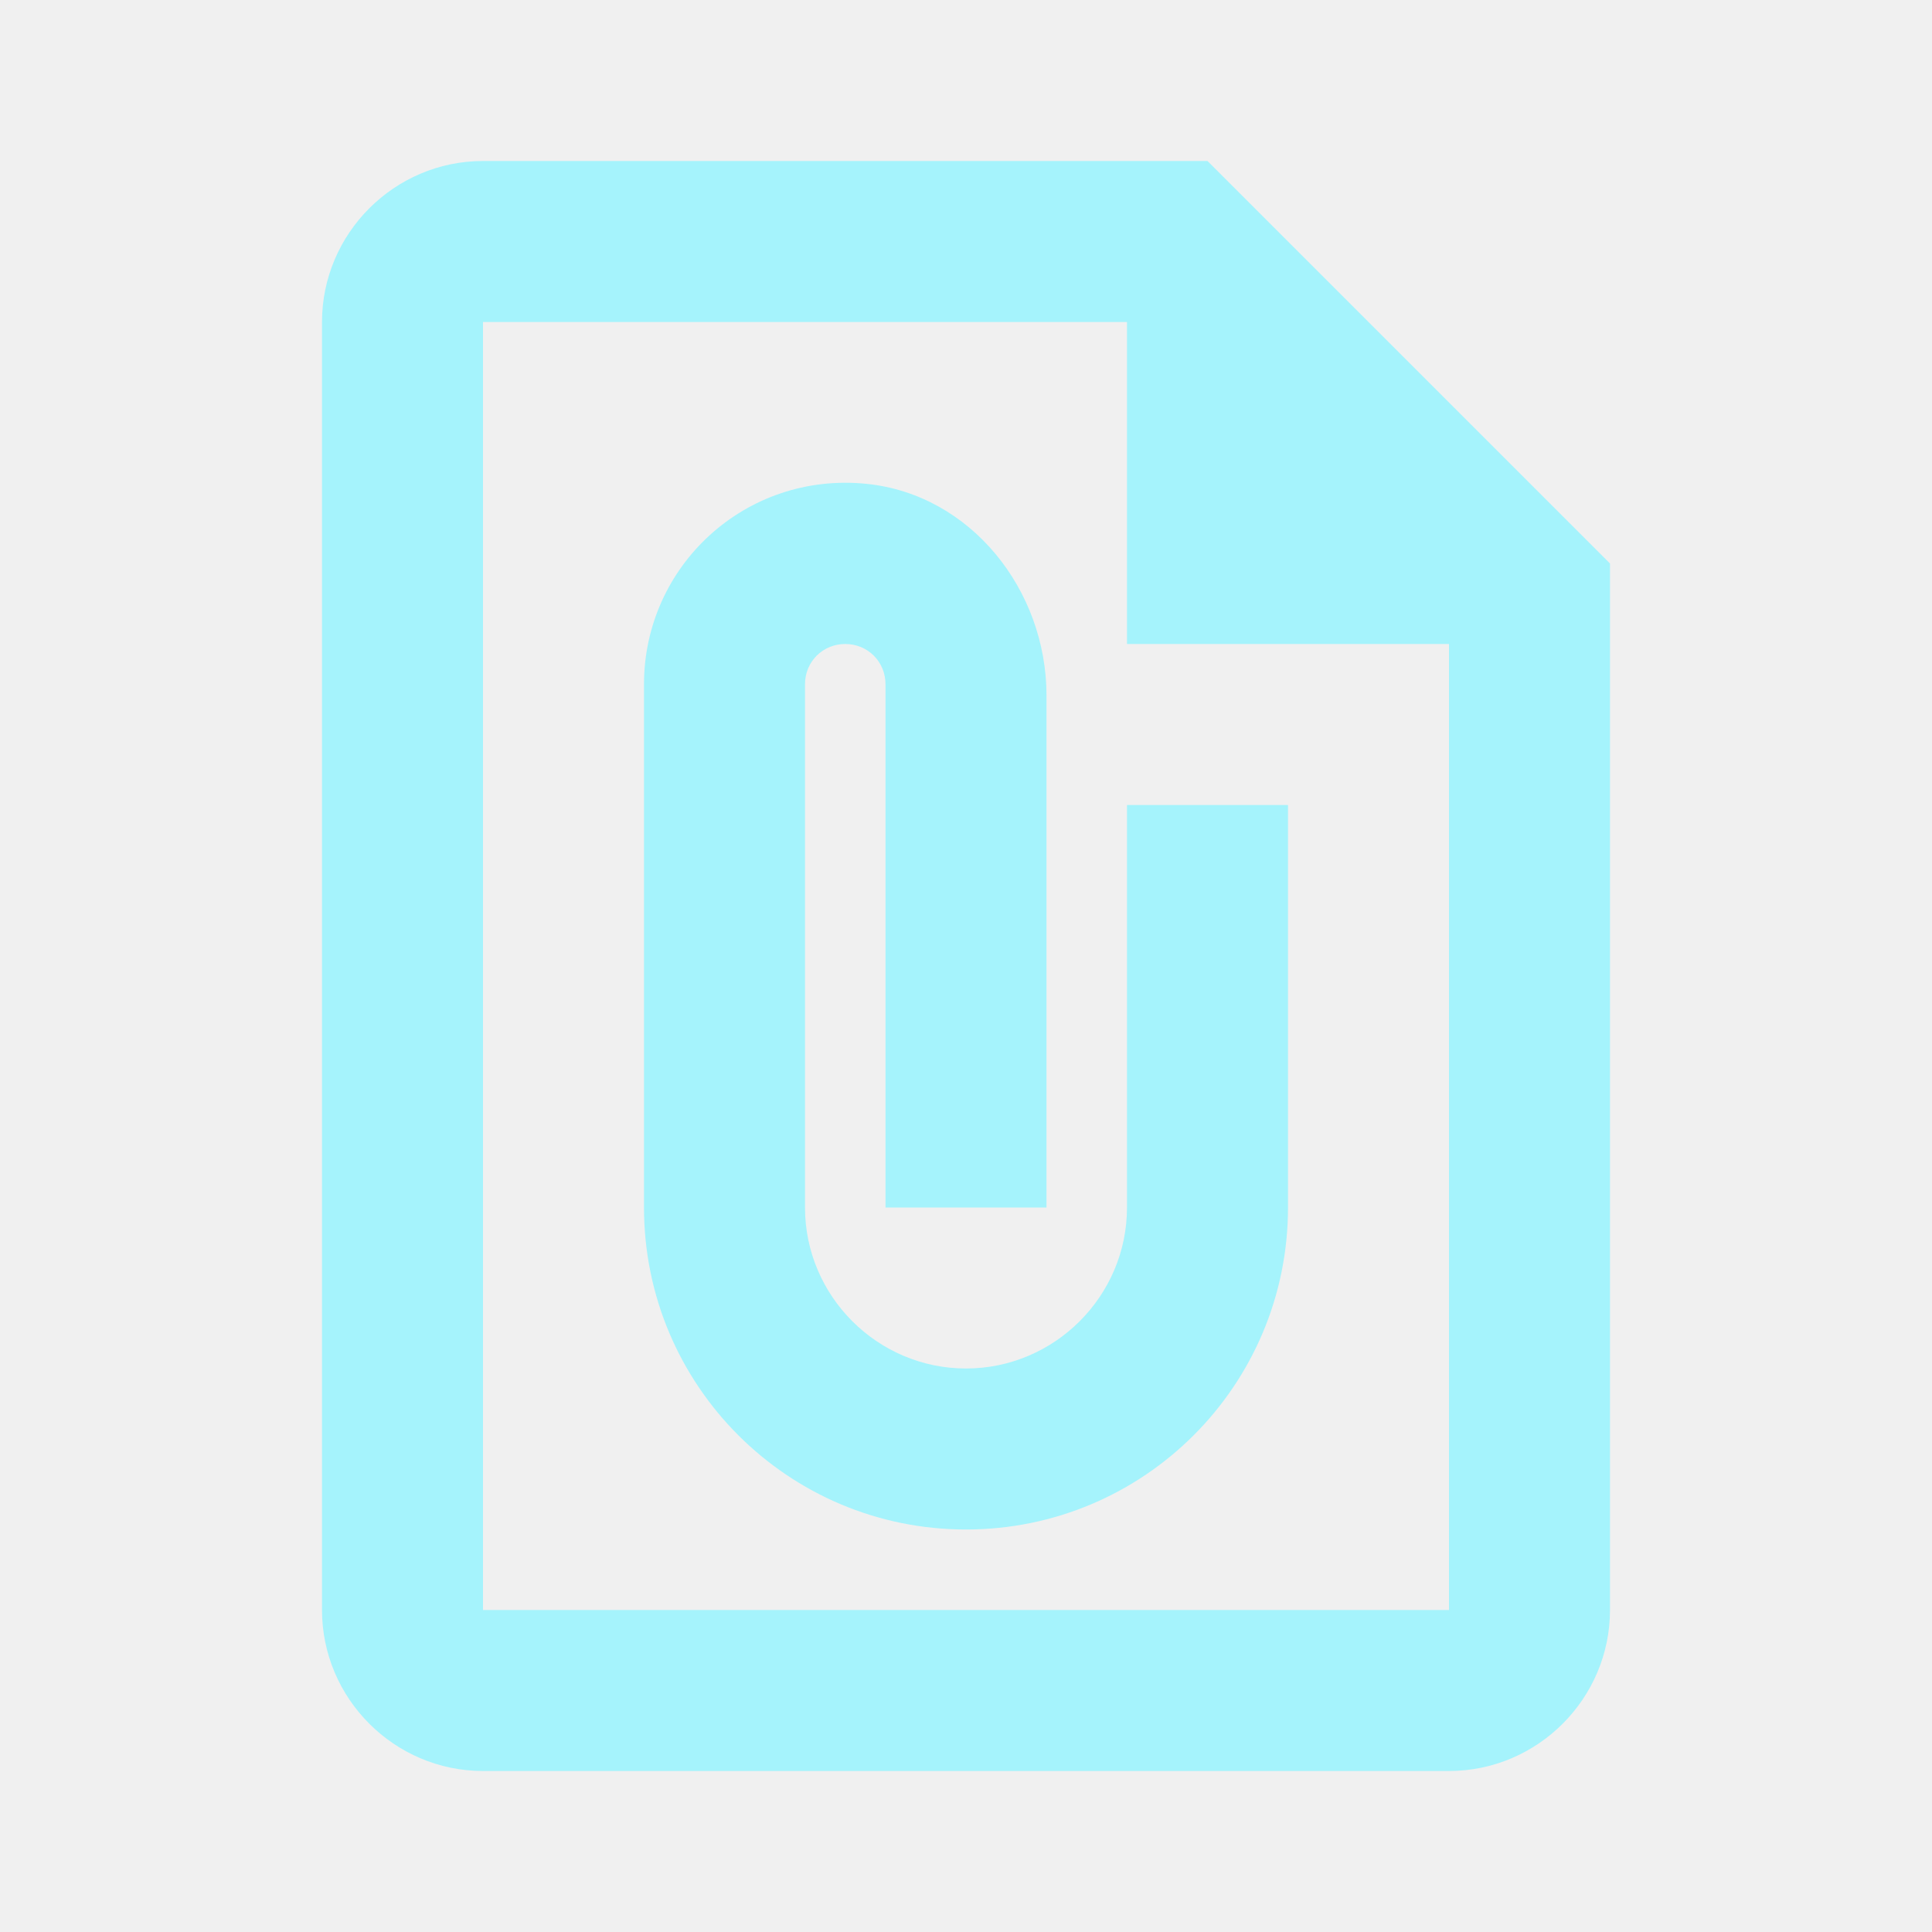
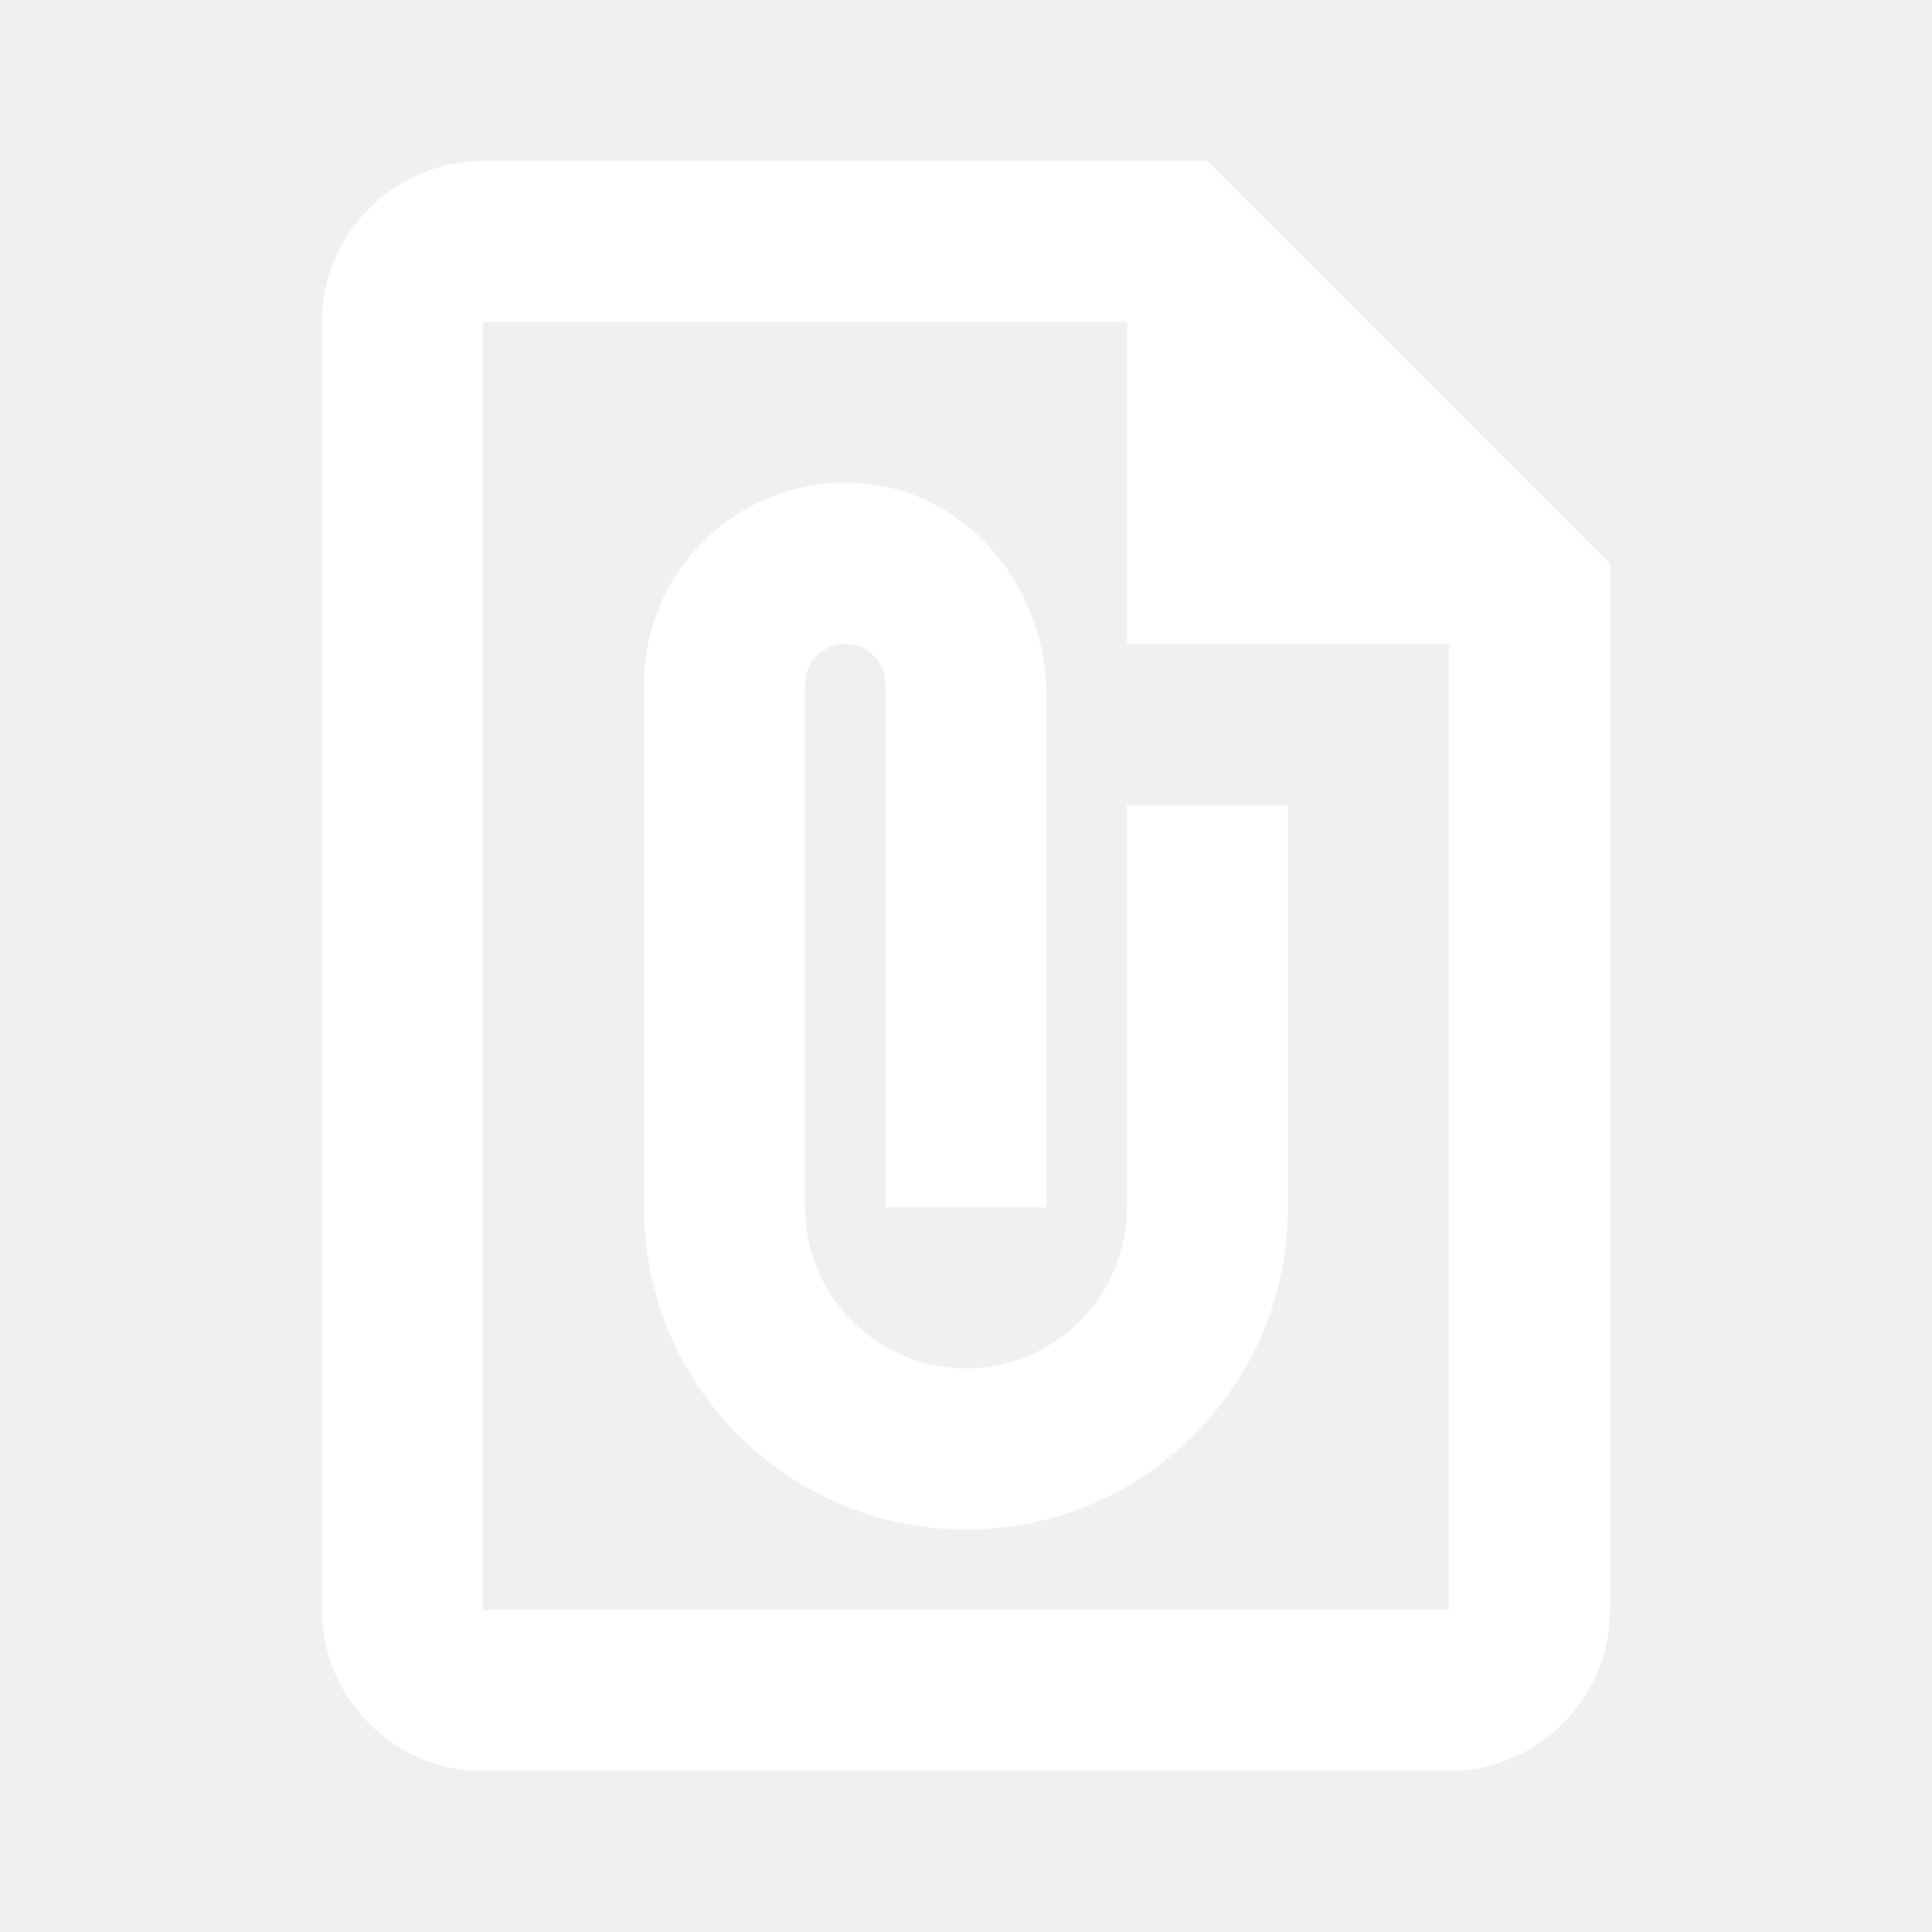
<svg xmlns="http://www.w3.org/2000/svg" width="24" height="24" viewBox="0 0 24 24" fill="none">
-   <g clip-path="url(#clip0_341_9619)">
-     <path d="M15 2H6C4.9 2 4 2.9 4 4V20C4 21.1 4.9 22 6 22H18C19.1 22 20 21.1 20 20V7L15 2ZM6 20V4H14V8H18V20H6ZM16 10V15C16 17.21 14.21 19 12 19C9.79 19 8 17.21 8 15V8.5C8 7.03 9.26 5.86 10.76 6.01C12.06 6.14 13 7.33 13 8.64V15H11V8.5C11 8.22 10.78 8 10.5 8C10.22 8 10 8.22 10 8.5V15C10 16.1 10.9 17 12 17C13.1 17 14 16.1 14 15V10H16Z" fill="#A5F3FC" />
+   <g clip-path="url(#clip0_176_8798)">
+     <path d="M15 2H6C4.9 2 4 2.9 4 4V20C4 21.1 4.9 22 6 22H18C19.1 22 20 21.1 20 20V7L15 2ZM6 20V4H14V8H18V20H6ZM16 10V15C16 17.21 14.21 19 12 19C9.79 19 8 17.21 8 15V8.5C8 7.03 9.26 5.86 10.76 6.01C12.06 6.14 13 7.33 13 8.64V15H11V8.5C11 8.22 10.78 8 10.5 8C10.22 8 10 8.22 10 8.5V15C10 16.1 10.9 17 12 17C13.1 17 14 16.1 14 15V10H16Z" fill="white" />
  </g>
  <defs>
-     <clipPath id="clip0_341_9619">
+     <clipPath id="clip0_176_8798">
      <rect width="24" height="24" fill="white" />
    </clipPath>
  </defs>
</svg>
